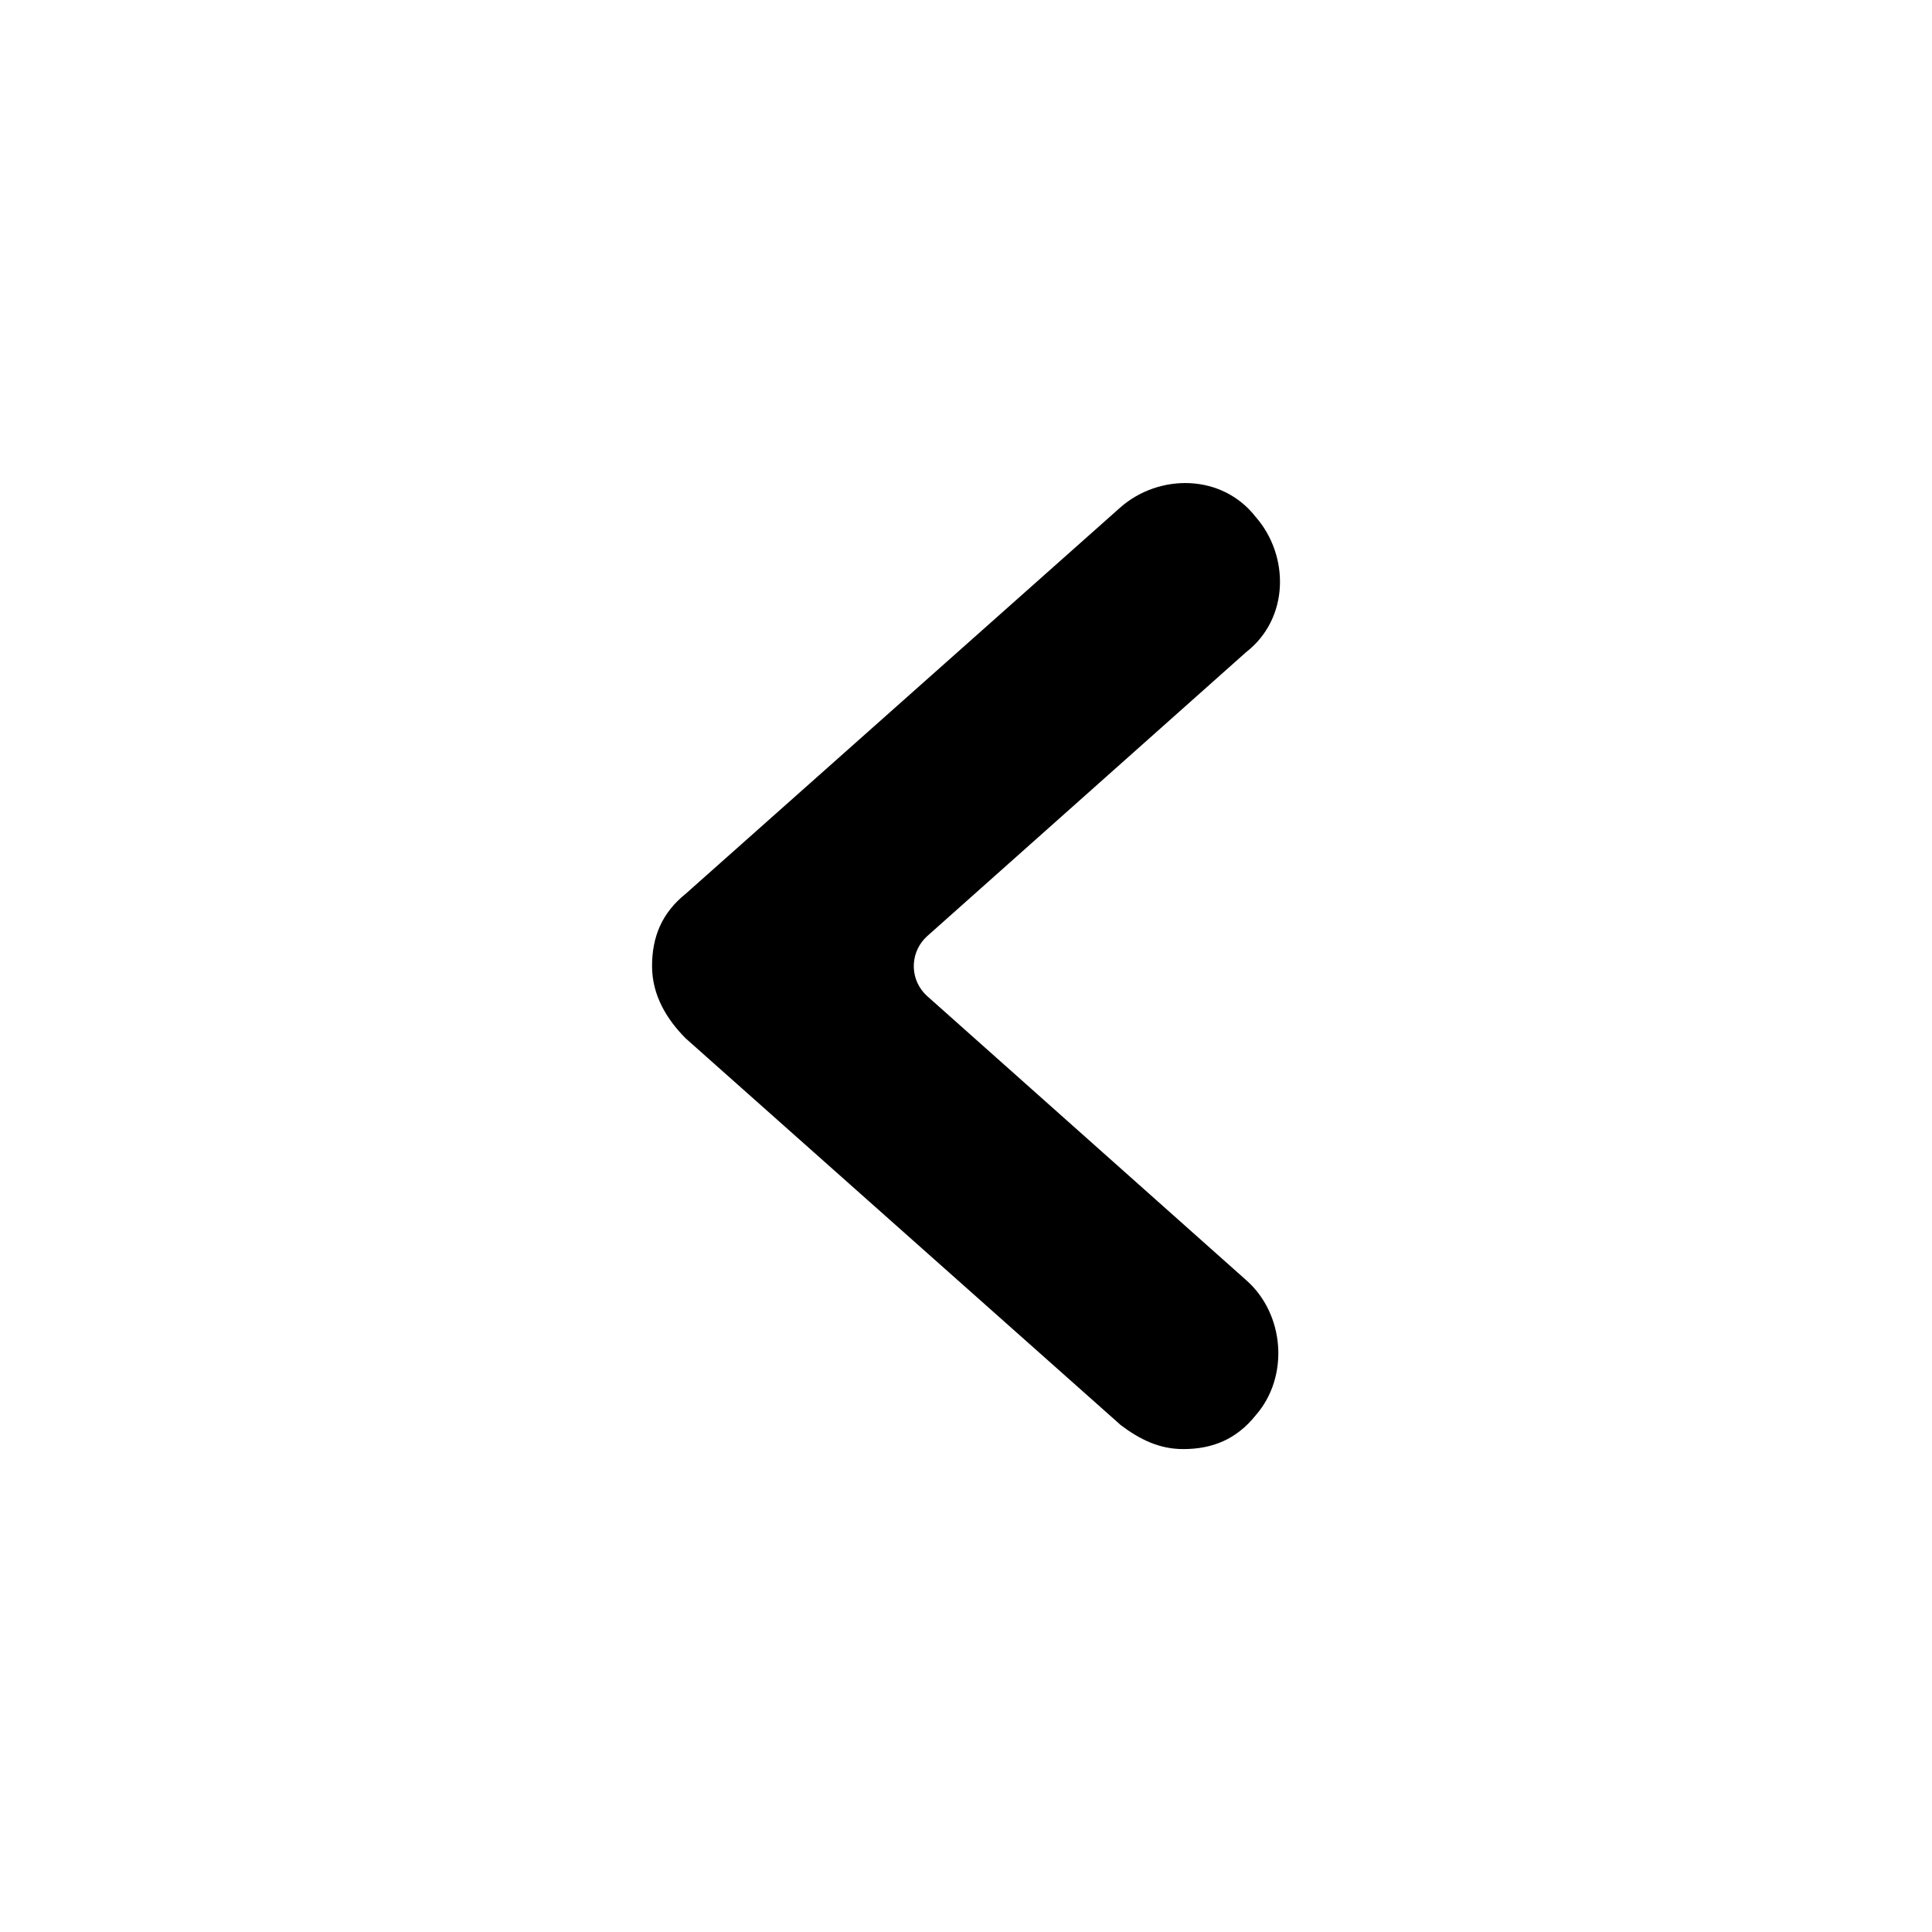
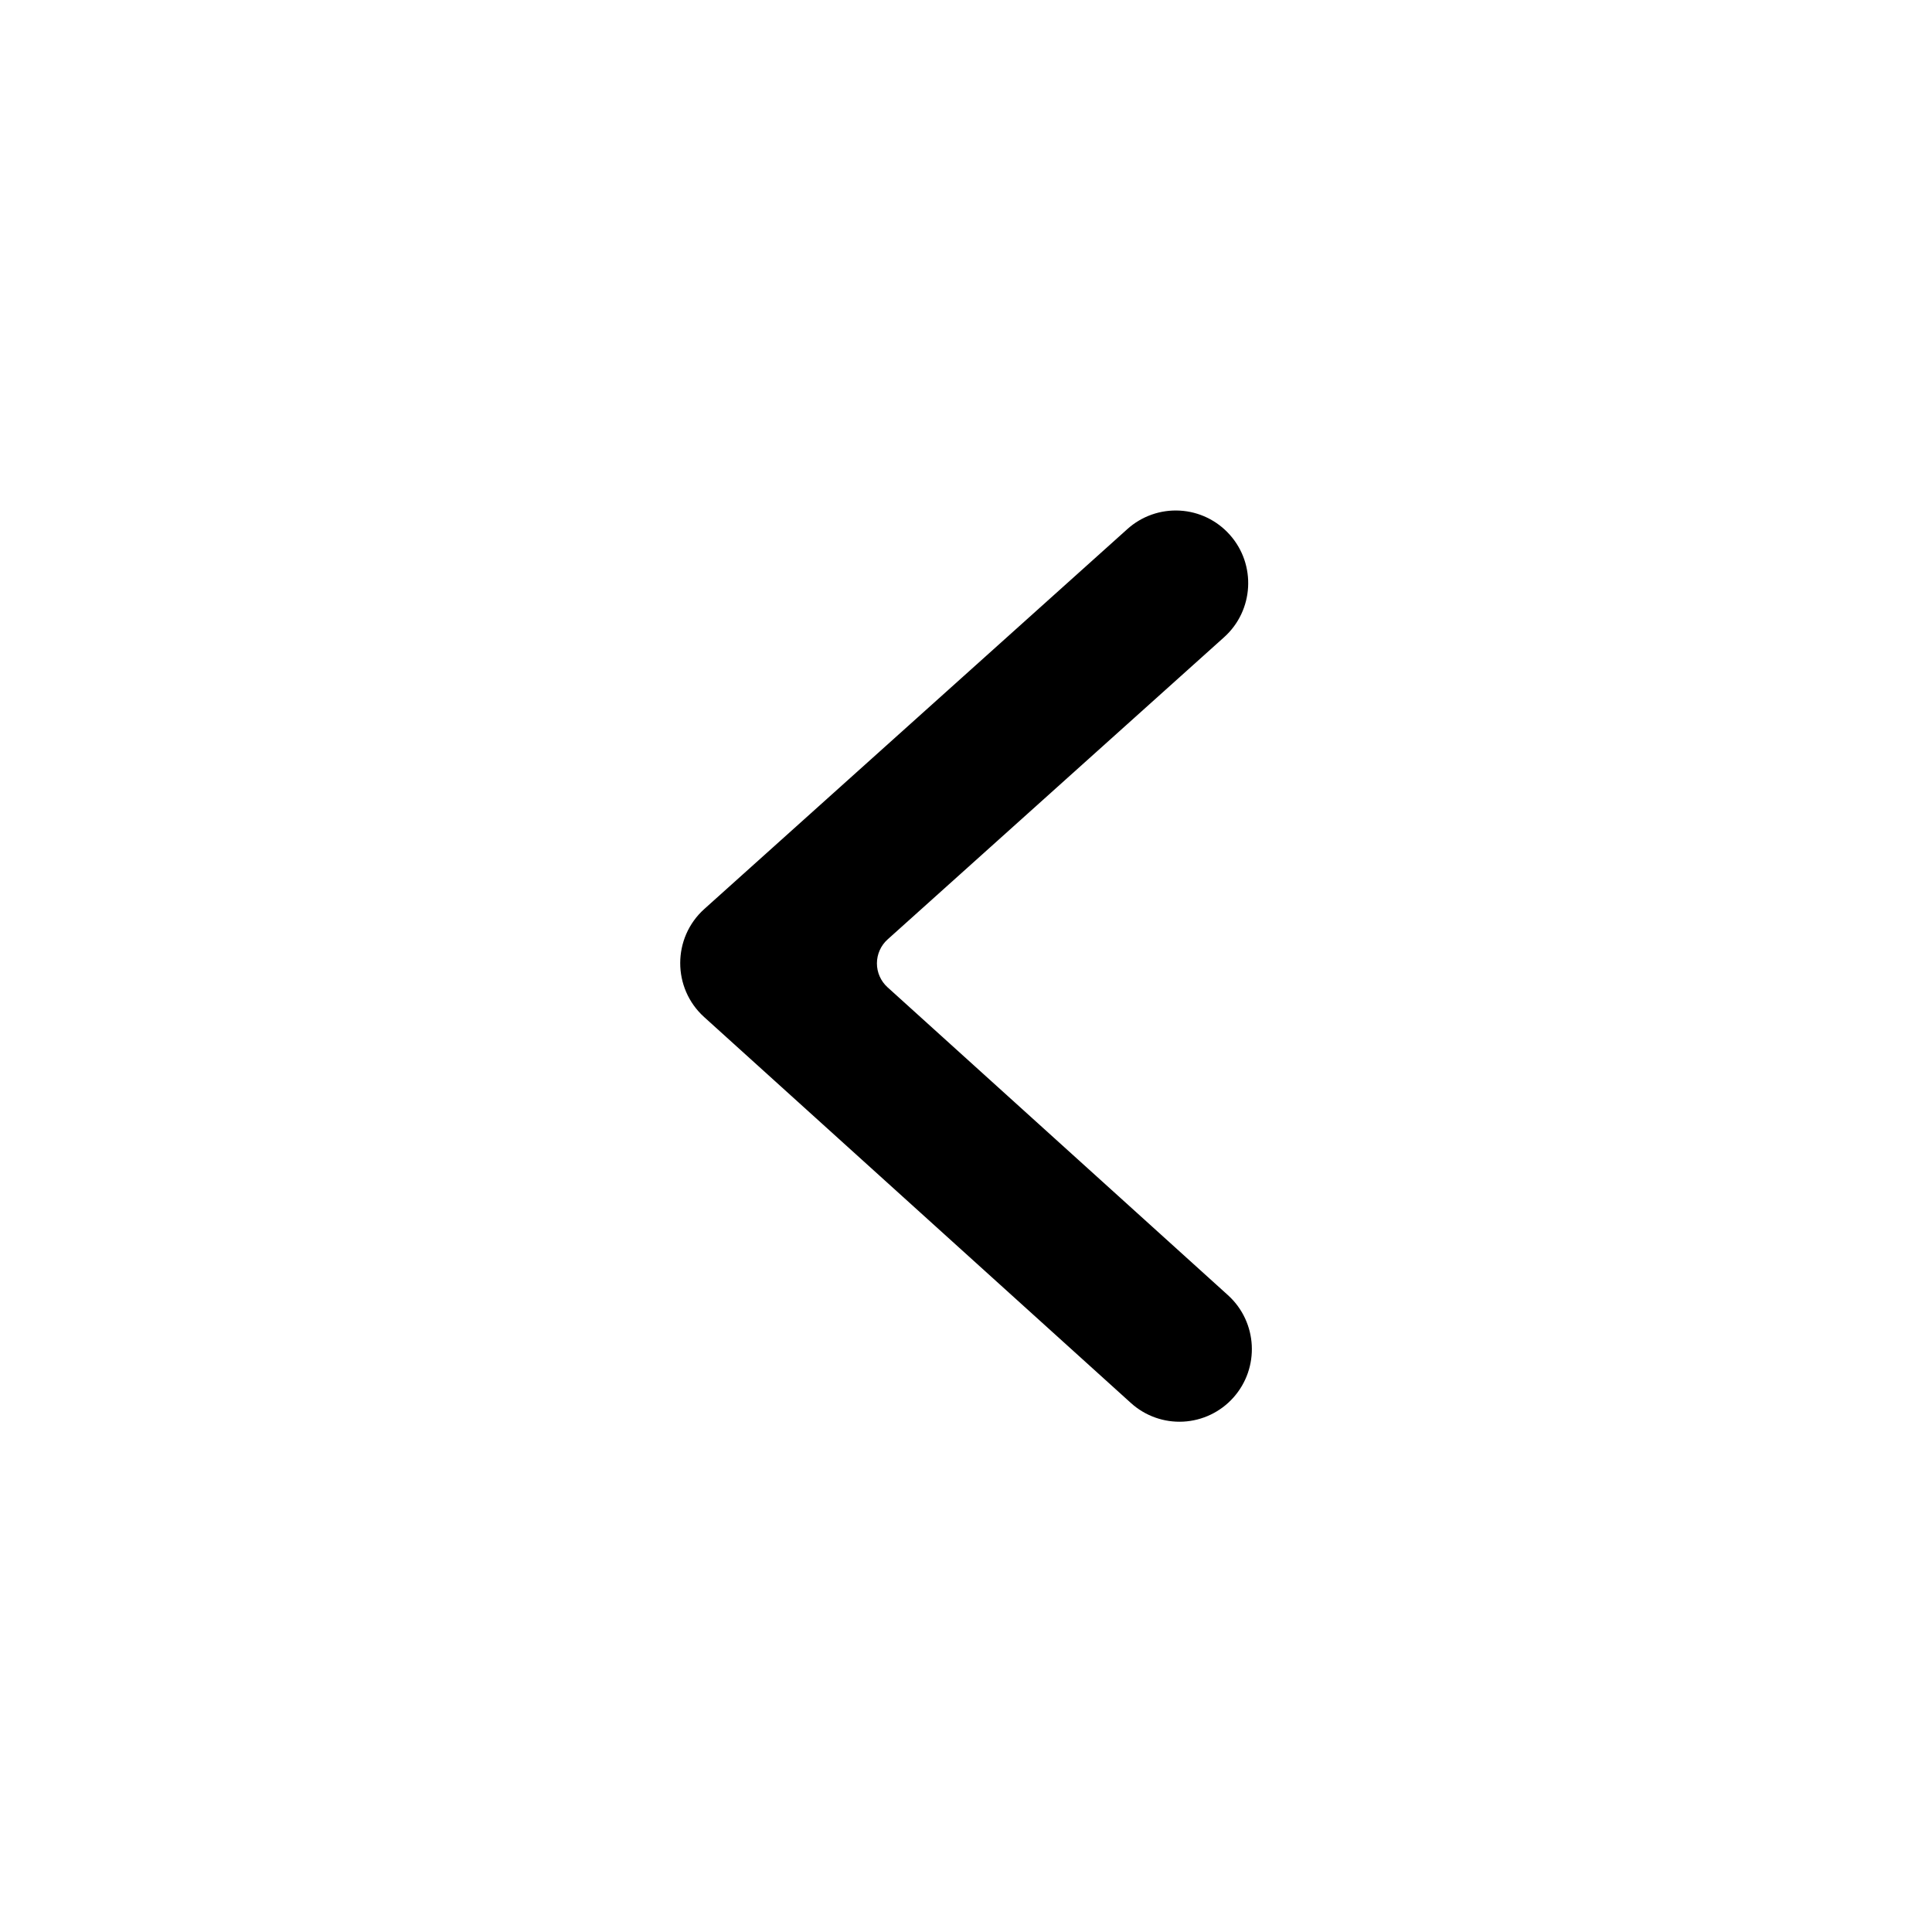
<svg xmlns="http://www.w3.org/2000/svg" width="24" height="24" viewBox="0 0 24 24">
-   <path d="M13.919 17.7L8.52 12.901C8.28 12.661 8.1 12.361 8.1 12.001s.12-.66.42-.9l5.399-4.799c.48-.42 1.26-.42 1.68.12.42.48.42 1.26-.12 1.68l-3.96 3.526c-.206.184-.225.5-.041.706a.5.5 0 0 0 .041.041l3.96 3.526c.48.42.54 1.2.12 1.68-.24.3-.54.42-.9.42-.3 0-.54-.12-.78-.3z" />
+   <path d="M15.254 16.089c.369.334.398.904.066 1.274a.898.898 0 0 1-1.271.066l-5.302-4.795c-.397-.359-.396-.984.002-1.342l5.256-4.72a.898.898 0 0 1 1.271.07c.332.371.3.942-.07 1.274l-4.18 3.754a.4.4 0 0 0-.001.594l4.229 3.825z" />
</svg>
